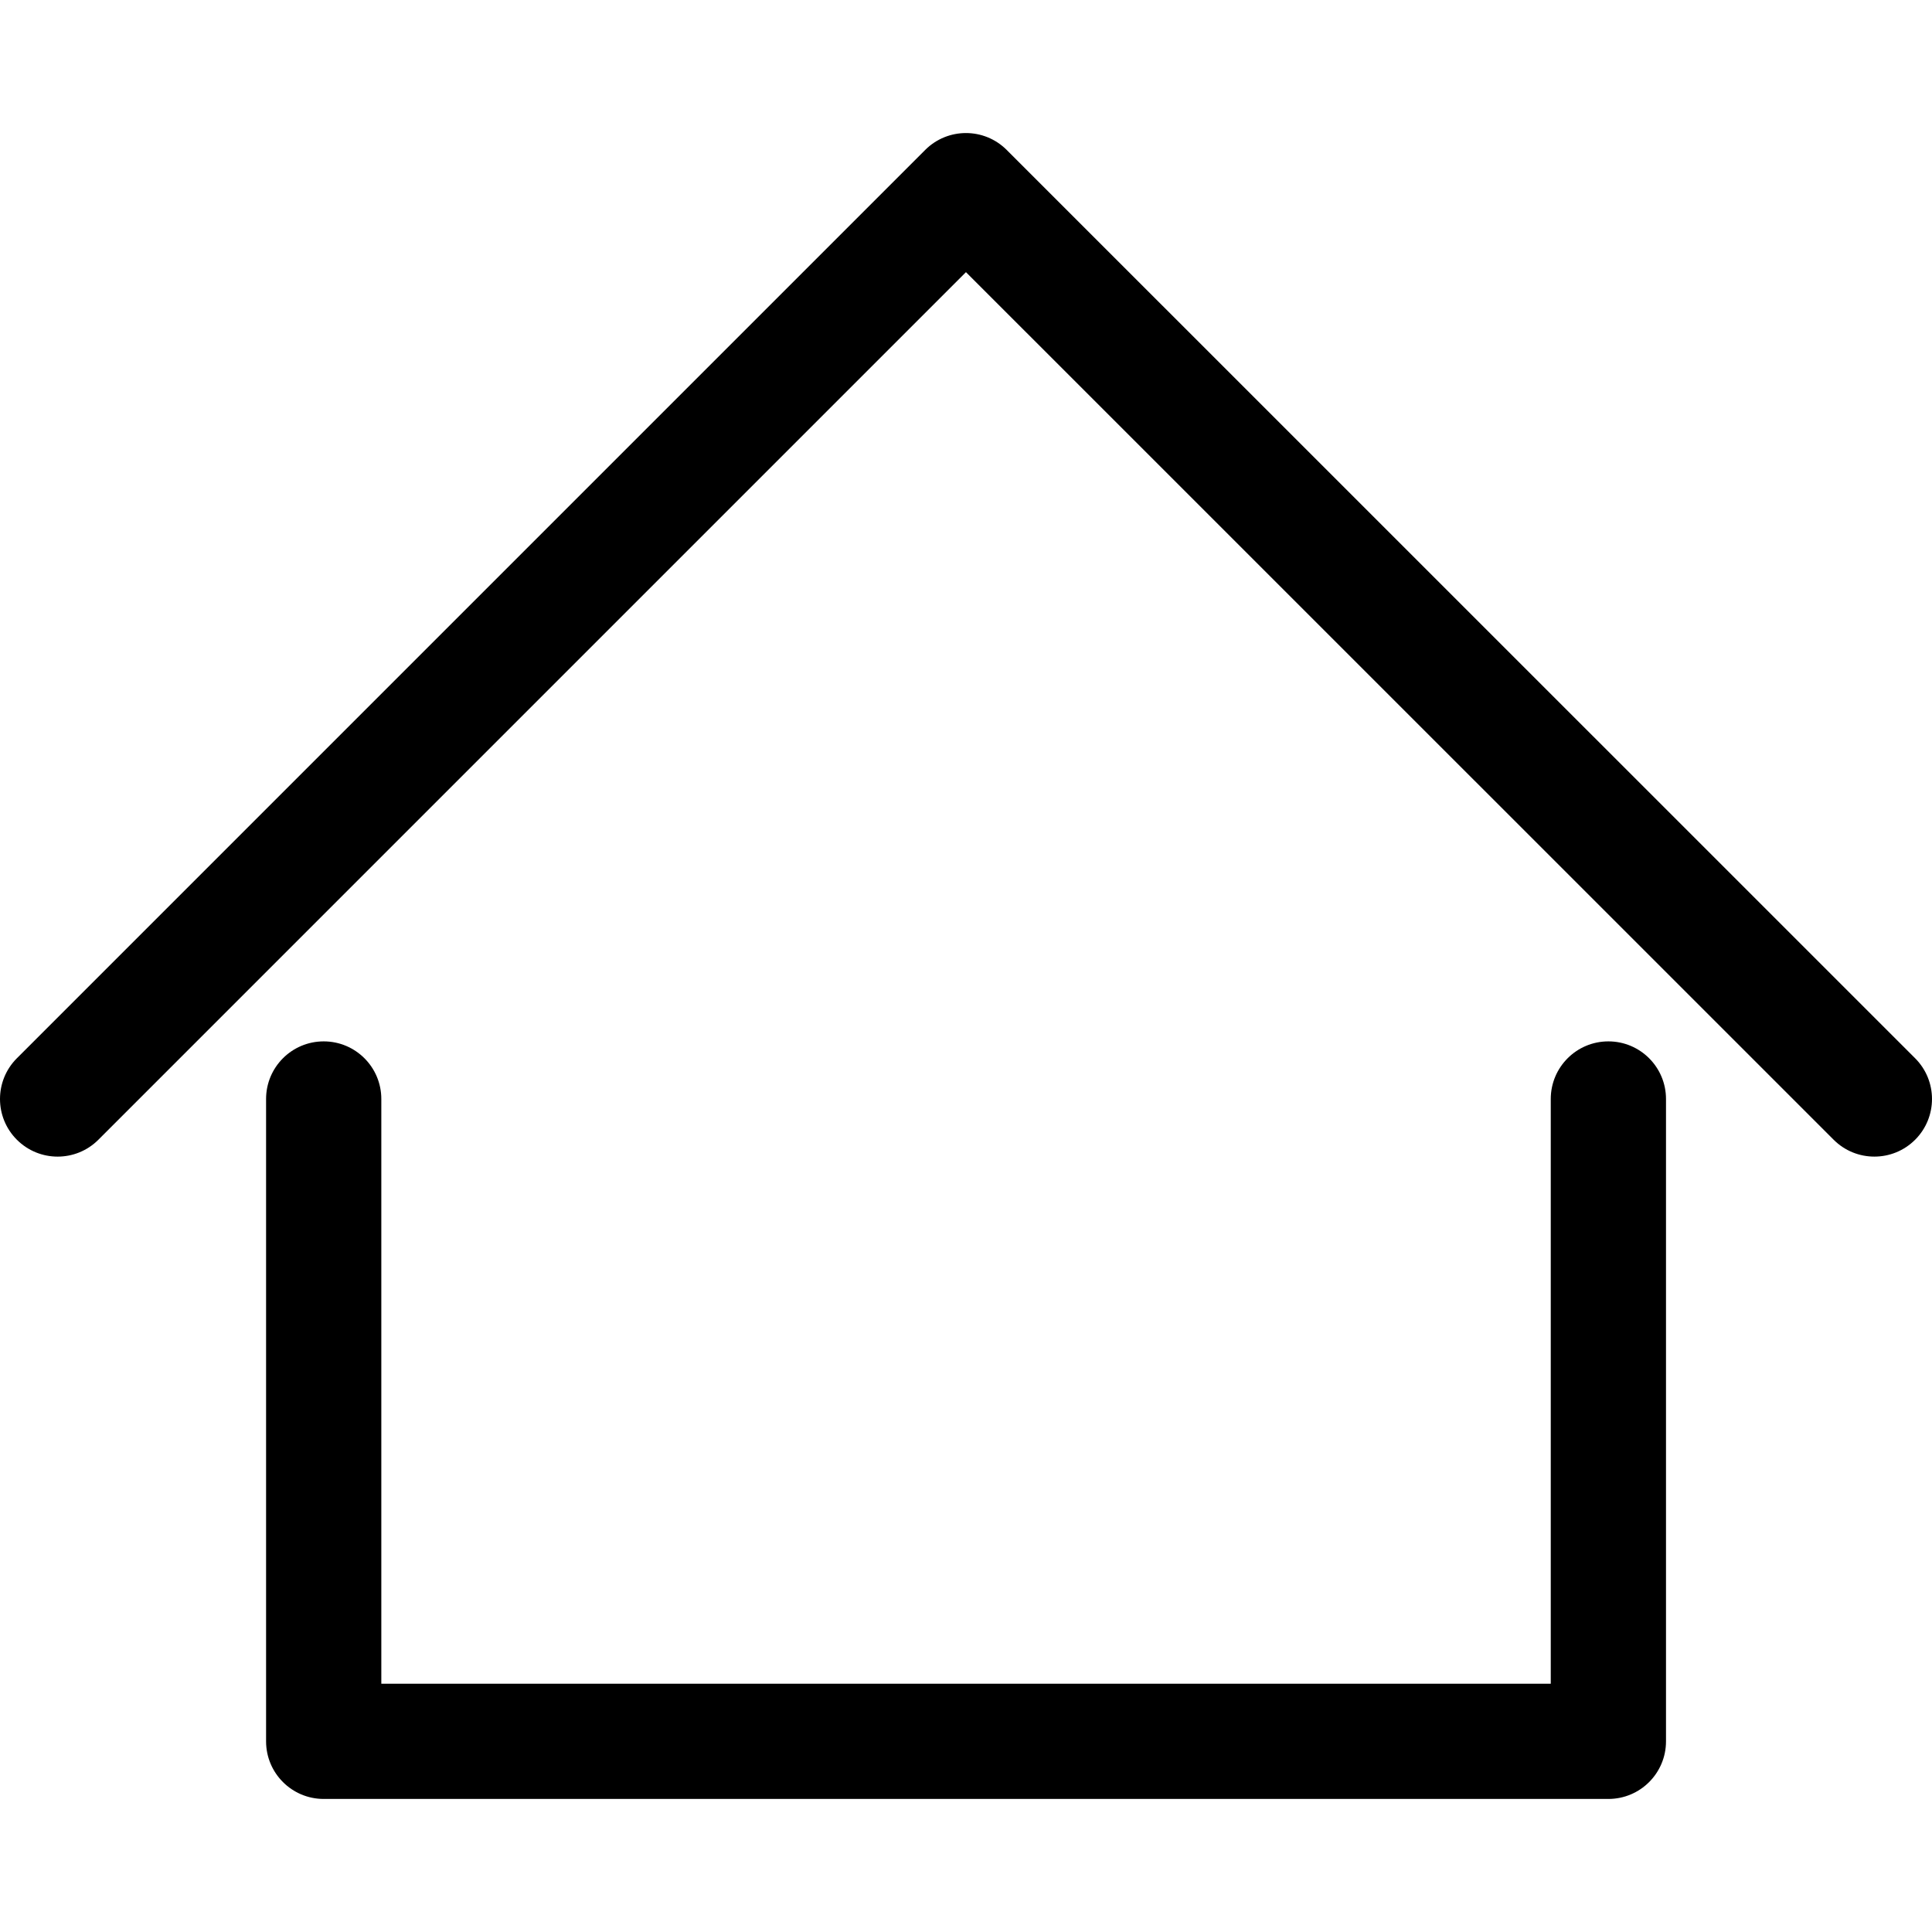
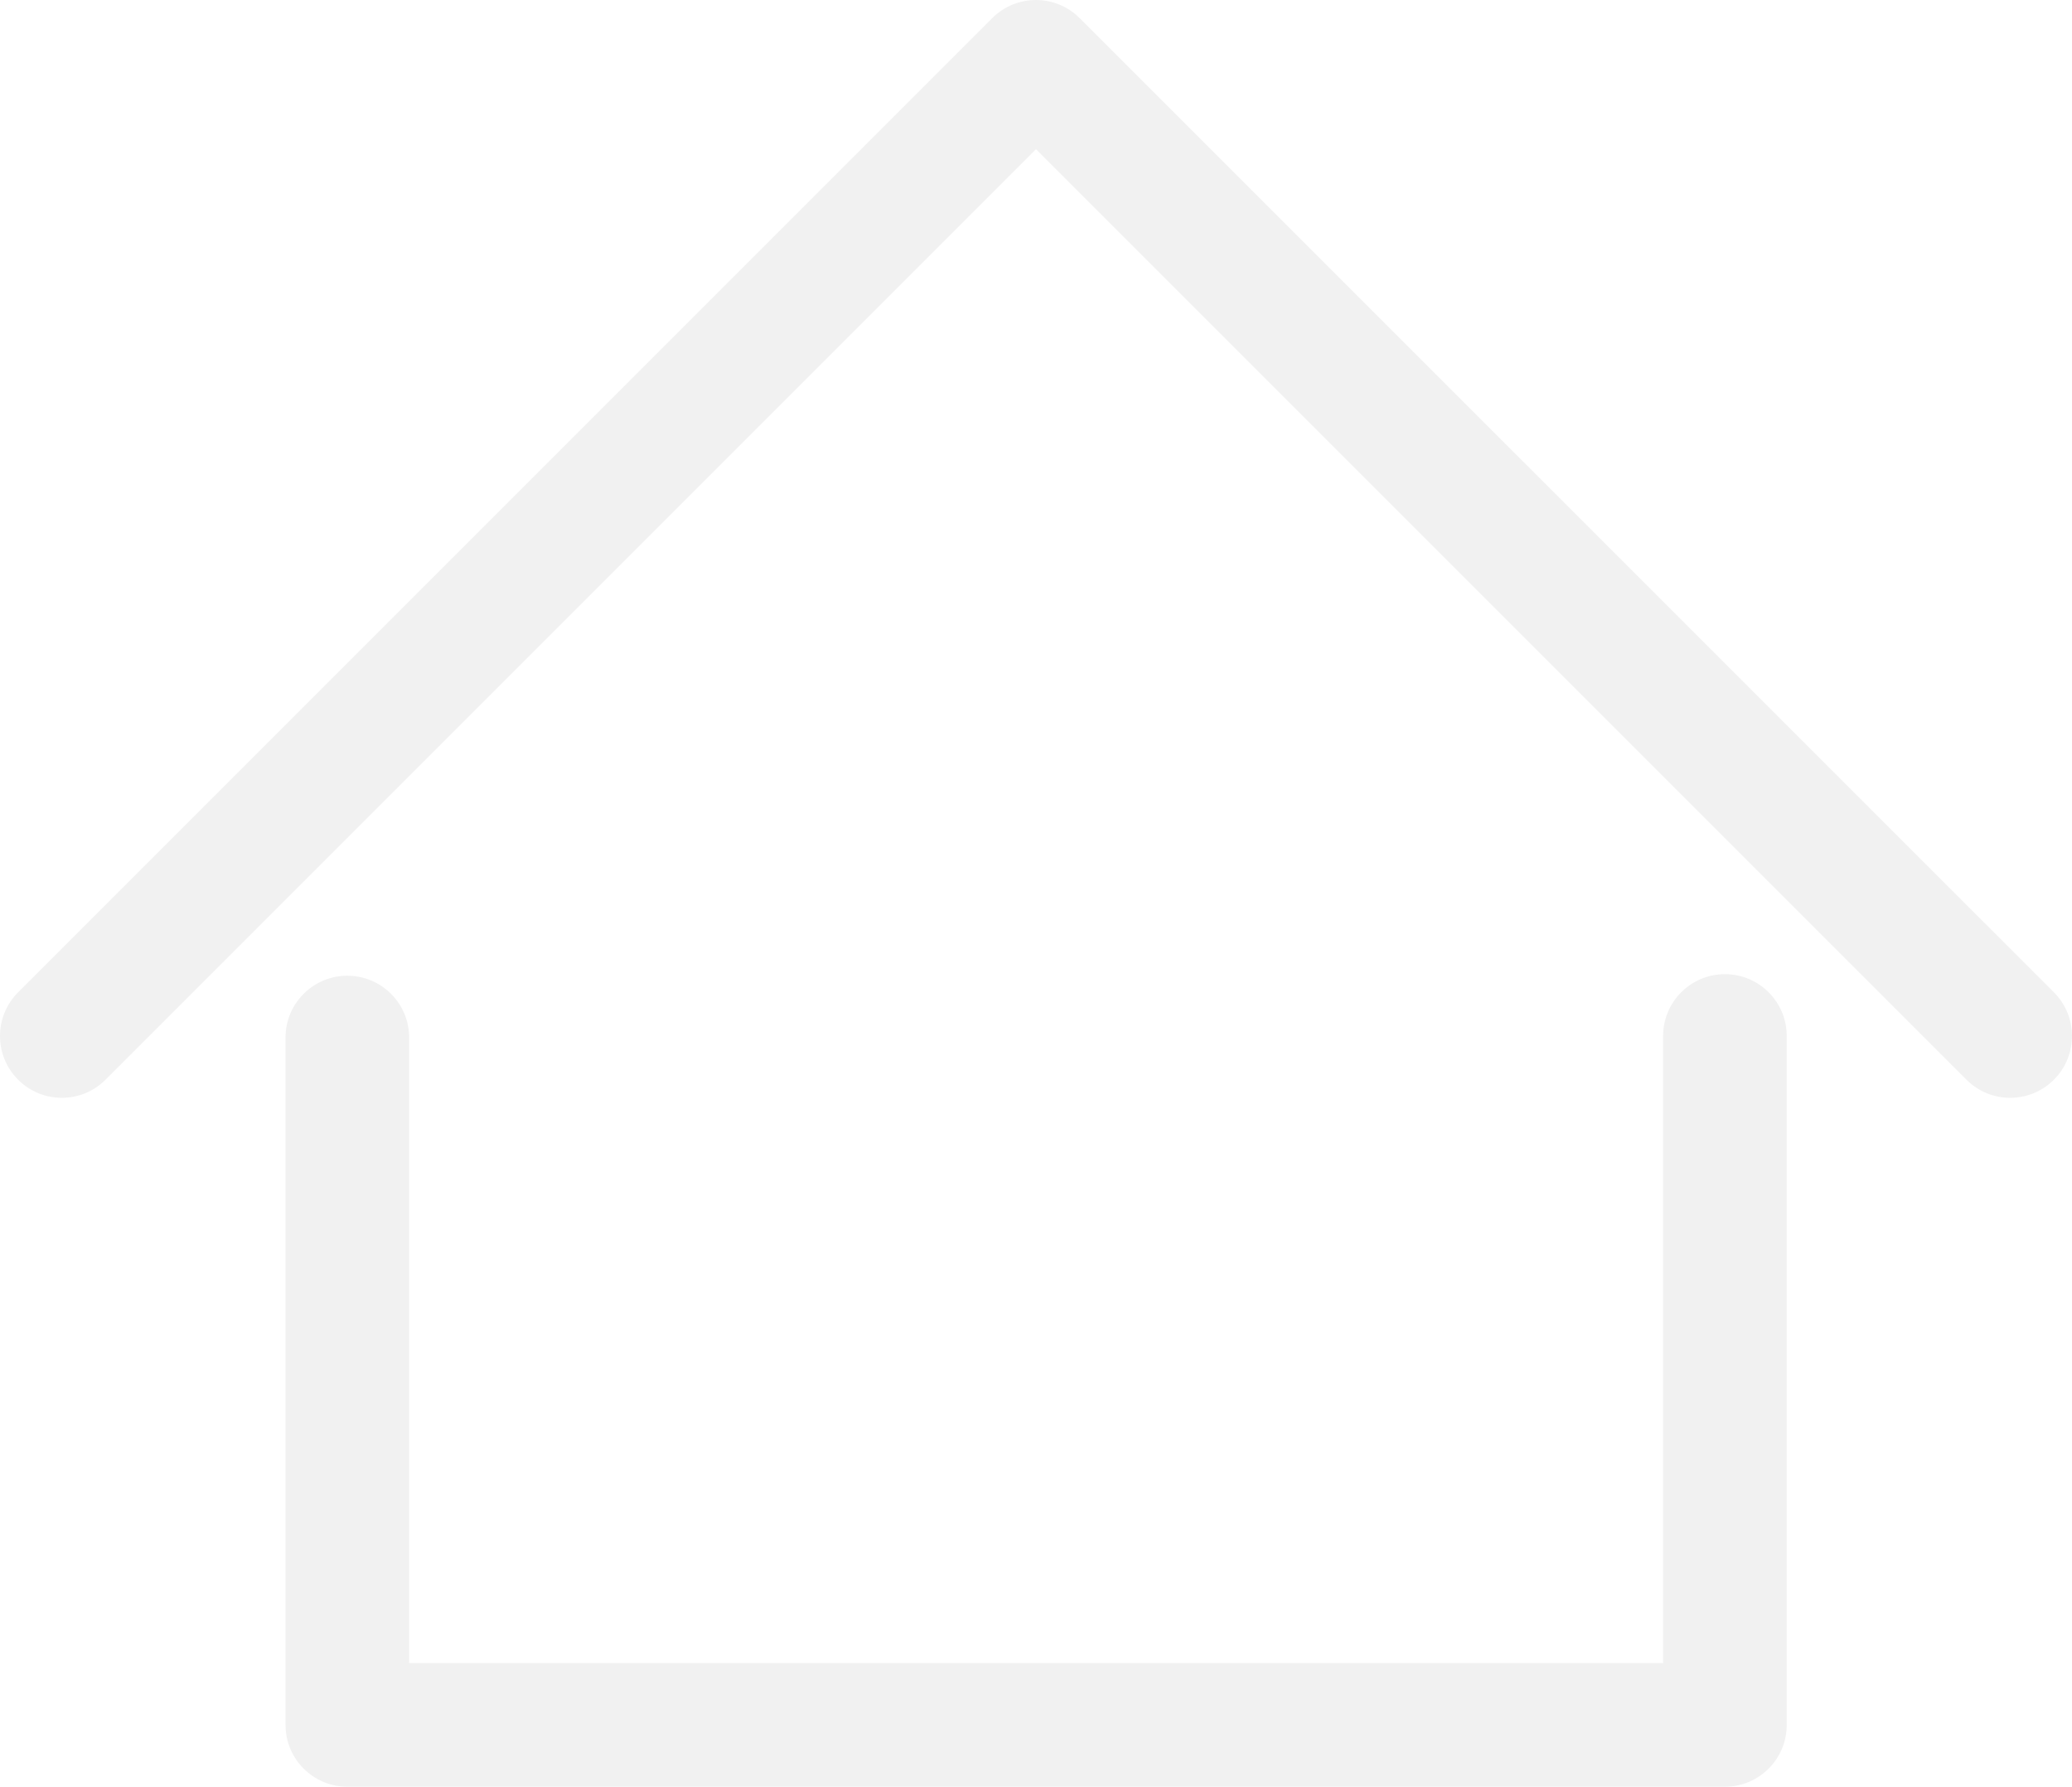
- <svg xmlns="http://www.w3.org/2000/svg" version="1.1" id="Capa_1" x="0px" y="0px" viewBox="0 0 251.479 251.479" style="enable-background:new 0 0 251.479 251.479;" xml:space="preserve">
-   <g>
-     <path d="M209.355,135.551c-4.143,0-7.5,3.358-7.5,7.5v76.109H49.634v-76.109c0-4.142-3.357-7.5-7.5-7.5c-4.143,0-7.5,3.358-7.5,7.5   v83.609c0,4.142,3.357,7.5,7.5,7.5h167.221c4.143,0,7.5-3.358,7.5-7.5v-83.609C216.855,138.909,213.497,135.551,209.355,135.551z" />
-     <path d="M249.282,137.748L131.035,19.515c-2.928-2.929-7.677-2.928-10.606,0L2.197,137.748c-2.929,2.929-2.929,7.678,0,10.606   c1.465,1.464,3.385,2.197,5.304,2.197c1.92,0,3.839-0.732,5.304-2.197l112.929-112.93l112.943,112.93   c2.928,2.929,7.677,2.928,10.607-0.001C252.211,145.425,252.211,140.676,249.282,137.748z" />
+ <svg xmlns="http://www.w3.org/2000/svg" width="53" height="45.7" viewBox="0 0 53 45.7">
+   <defs>
+     <linearGradient id="linear-gradient" x1="0.5" x2="0.5" y2="1" gradientUnits="objectBoundingBox">
+       <stop offset="0" stop-color="#f1f1f1" />
+       <stop offset="1" stop-color="#f1f1f1" />
+     </linearGradient>
+   </defs>
+   <g id="home_1_-_Copy" data-name="home (1) - Copy" transform="translate(0 -17.319)">
+     <path id="Path_55" data-name="Path 55" d="M71.457,135.551a1.581,1.581,0,0,0-1.581,1.581v16.04H37.8v-16.04a1.581,1.581,0,0,0-3.161,0v17.621a1.581,1.581,0,0,0,1.581,1.581H71.457a1.581,1.581,0,0,0,1.581-1.581V137.132A1.581,1.581,0,0,0,71.457,135.551Z" transform="translate(-27.335 -93.315)" fill="url(#linear-gradient)" />
+     <path id="Path_56" data-name="Path 56" d="M52.537,42.7,27.616,17.782a1.581,1.581,0,0,0-2.235,0L.463,42.7A1.581,1.581,0,0,0,2.7,44.935l23.8-23.8,23.8,23.8A1.58,1.58,0,1,0,52.537,42.7Z" transform="translate(0)" fill="url(#linear-gradient)" />
  </g>
-   <g>
- </g>
-   <g>
- </g>
-   <g>
- </g>
-   <g>
- </g>
-   <g>
- </g>
-   <g>
- </g>
-   <g>
- </g>
-   <g>
- </g>
-   <g>
- </g>
-   <g>
- </g>
-   <g>
- </g>
-   <g>
- </g>
-   <g>
- </g>
-   <g>
- </g>
-   <g>
- </g>
</svg>
